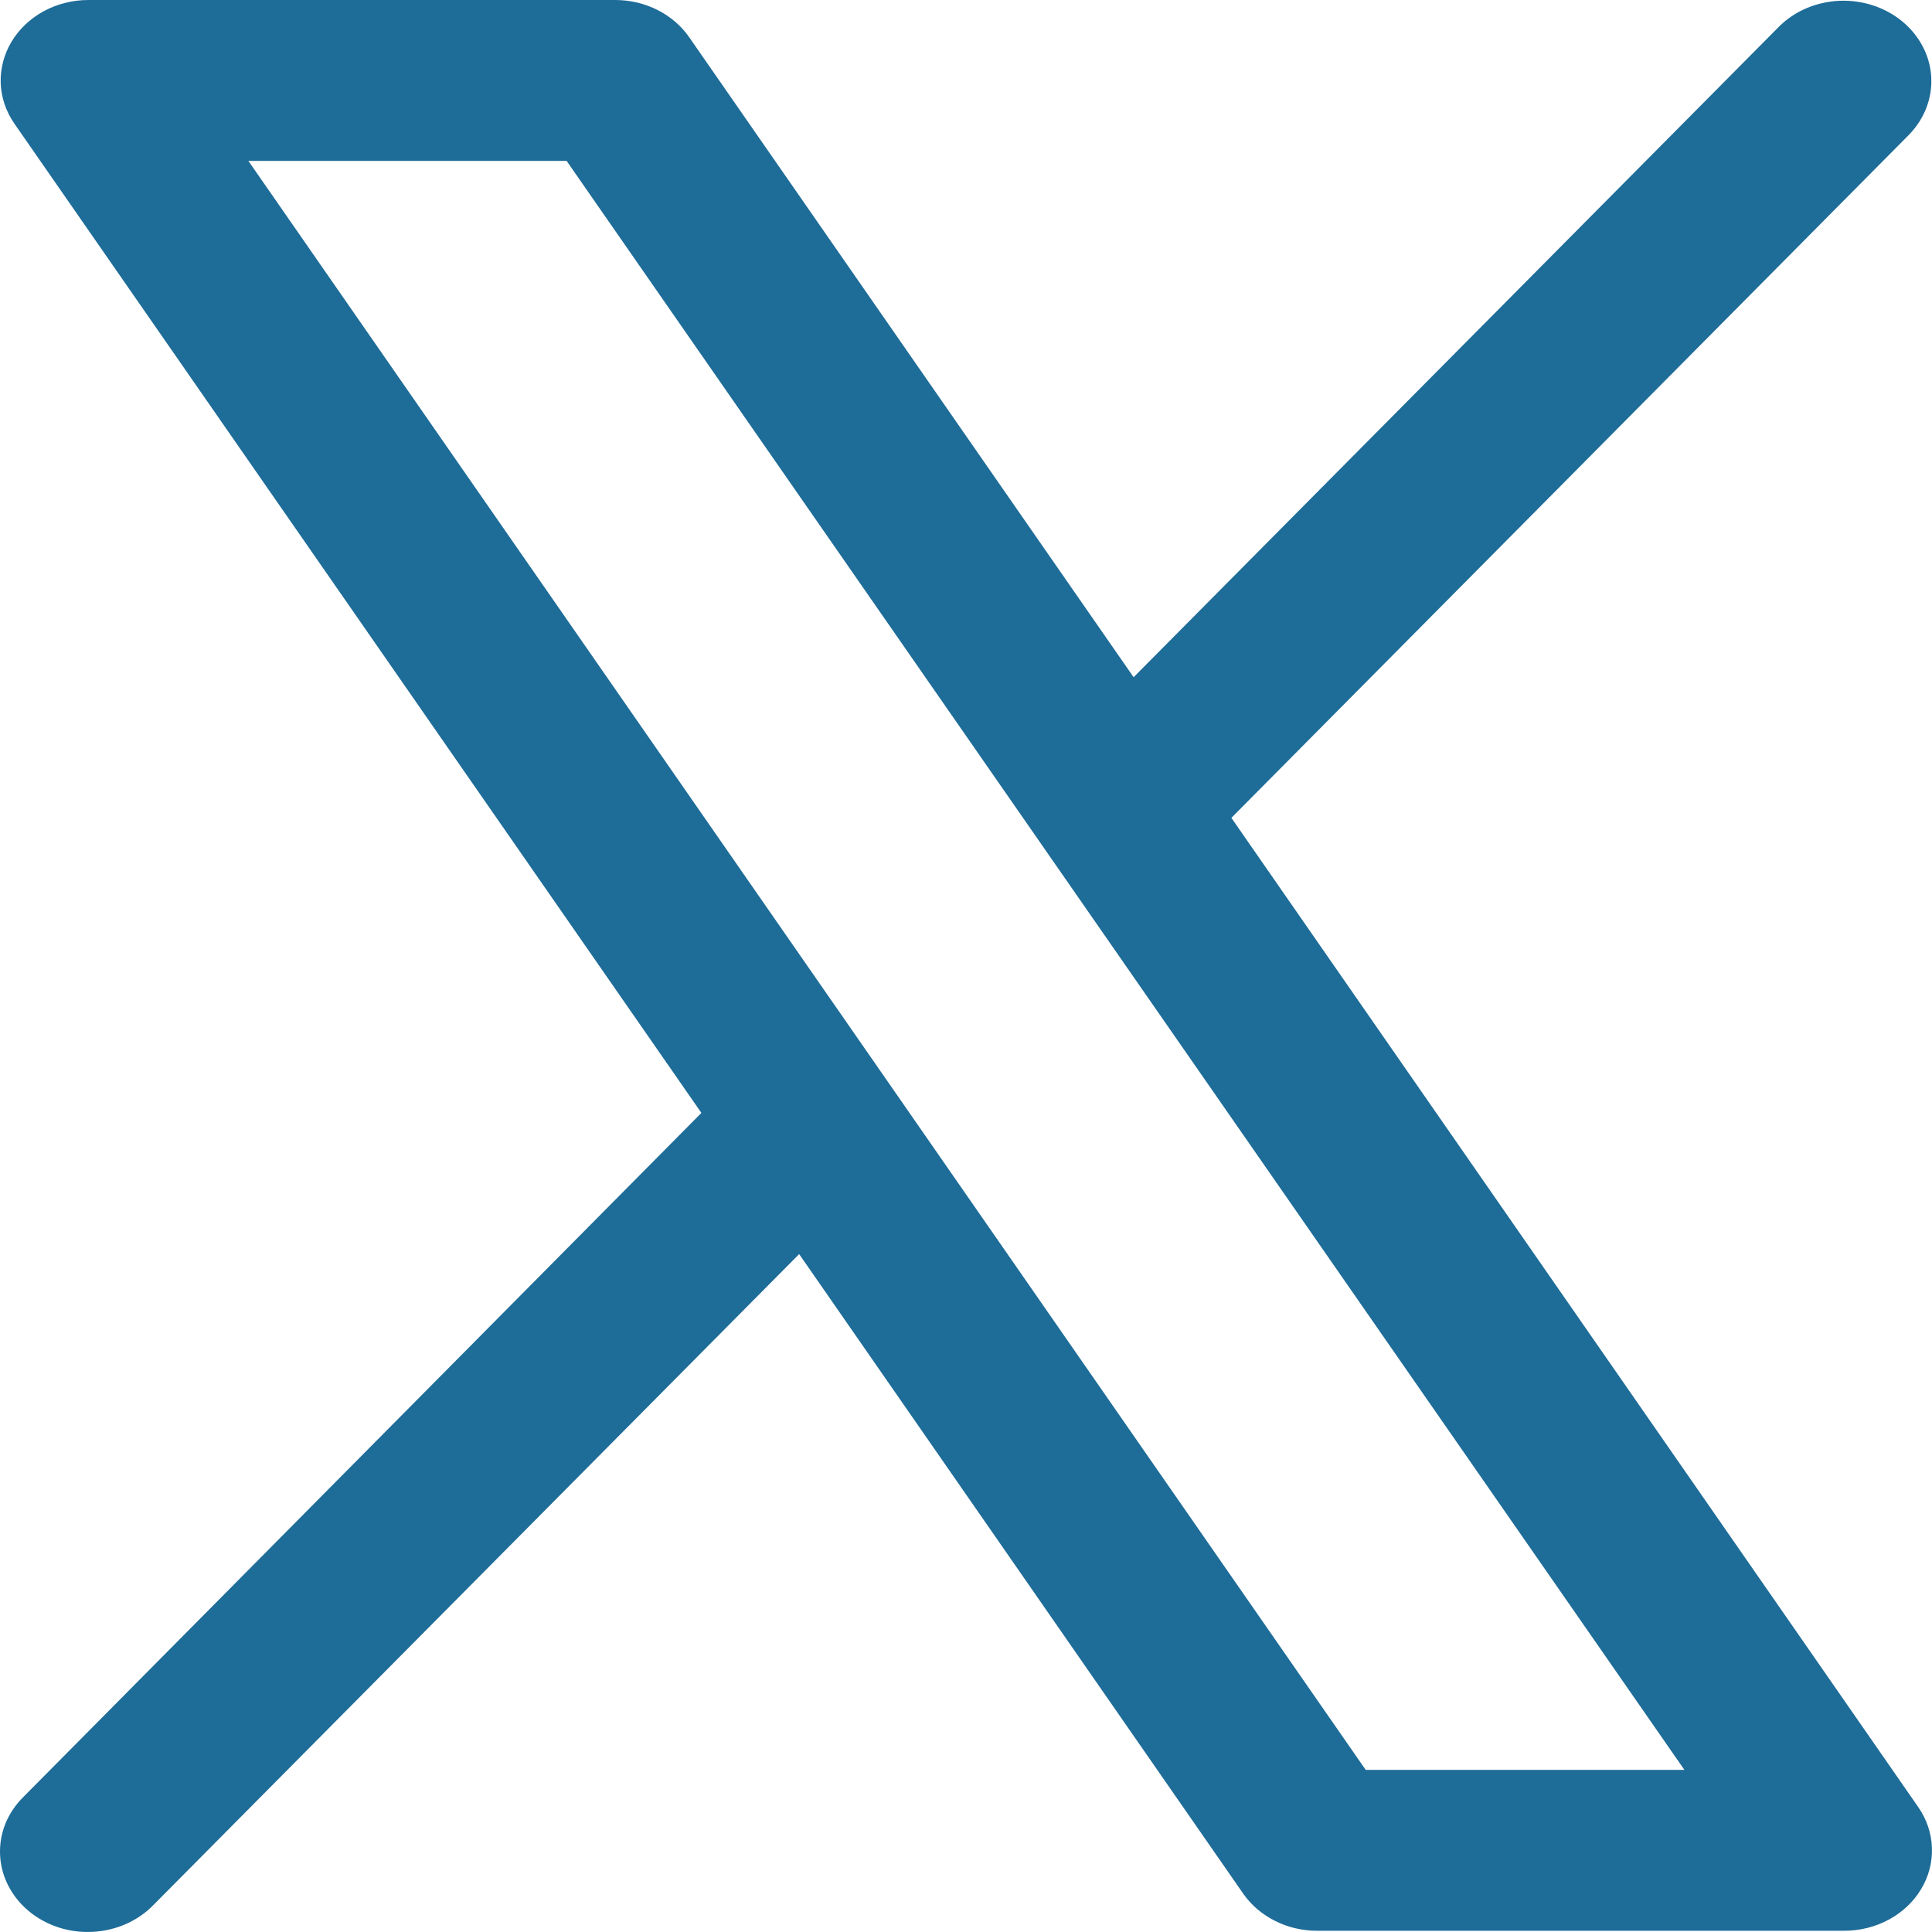
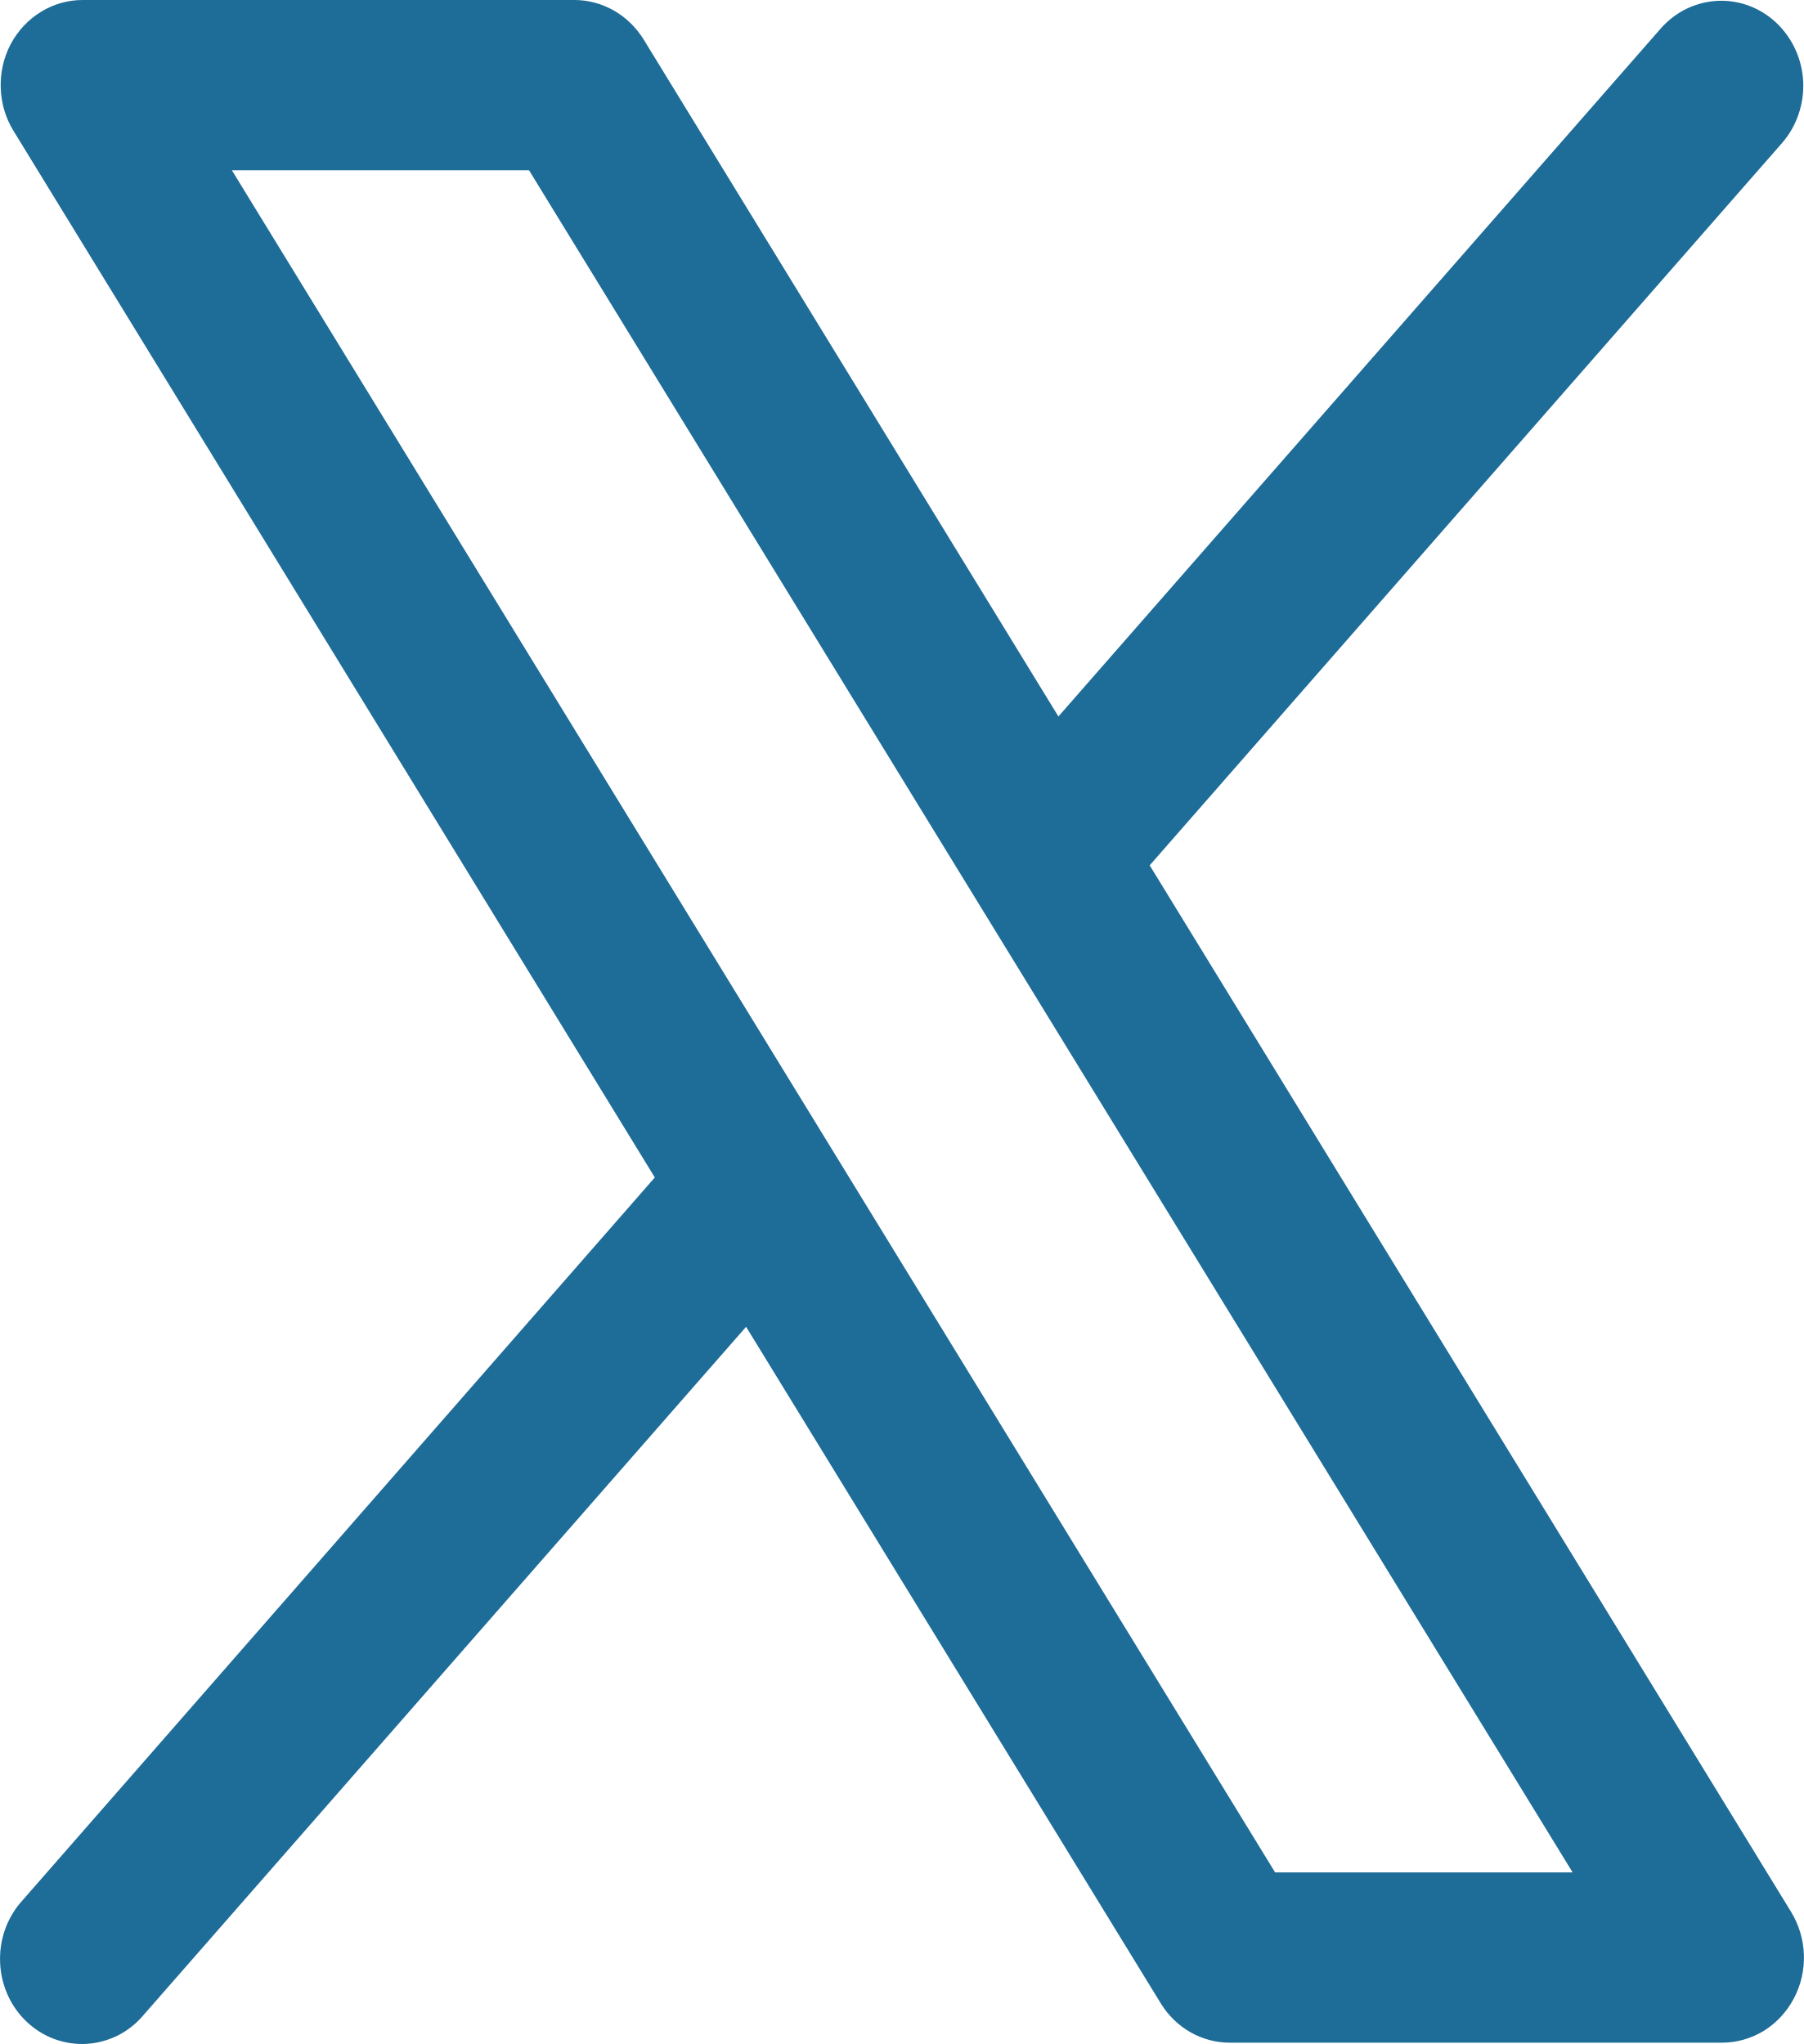
- <svg xmlns="http://www.w3.org/2000/svg" width="25" height="25" viewBox="0 0 25 25" fill="none">
-   <path d="M24.823 23.385L15.934 10.583L24.705 1.741C24.903 1.536 25.006 1.268 24.99 0.994C24.974 0.721 24.84 0.464 24.619 0.28C24.398 0.096 24.107 -0.001 23.808 0.01C23.509 0.022 23.227 0.14 23.024 0.341L14.669 8.763L8.919 0.483C8.817 0.335 8.675 0.213 8.508 0.129C8.34 0.044 8.152 5.4302e-05 7.961 1.23145e-07H1.145C0.941 -9.06506e-05 0.741 0.05 0.566 0.145C0.391 0.24 0.247 0.377 0.149 0.54C0.051 0.704 0.003 0.889 0.009 1.075C0.016 1.262 0.077 1.443 0.187 1.601L9.076 14.401L0.305 23.25C0.202 23.351 0.123 23.469 0.07 23.598C0.018 23.727 -0.005 23.865 0.001 24.002C0.007 24.14 0.043 24.275 0.107 24.4C0.171 24.525 0.261 24.637 0.372 24.729C0.483 24.822 0.613 24.893 0.755 24.94C0.897 24.986 1.047 25.006 1.197 24.998C1.347 24.991 1.494 24.956 1.629 24.897C1.765 24.837 1.886 24.753 1.986 24.65L10.341 16.228L16.09 24.508C16.194 24.655 16.335 24.775 16.503 24.858C16.67 24.942 16.858 24.985 17.049 24.984H23.864C24.068 24.984 24.268 24.934 24.443 24.839C24.618 24.744 24.762 24.608 24.86 24.444C24.958 24.281 25.006 24.096 24.999 23.91C24.993 23.724 24.932 23.542 24.823 23.385ZM17.672 22.902L3.214 2.082H7.332L21.796 22.902H17.672Z" fill="#1E6C98" />
+ <svg xmlns="http://www.w3.org/2000/svg" width="15" height="17" viewBox="0 0 15 17" fill="none">
+   <path d="M14.894 15.902L9.56 7.197L14.823 1.184C14.942 1.045 15.003 0.862 14.994 0.676C14.984 0.49 14.904 0.316 14.771 0.19C14.639 0.065 14.464 -0.001 14.285 0.007C14.105 0.015 13.937 0.095 13.814 0.232L8.801 5.959L5.352 0.328C5.29 0.228 5.205 0.145 5.105 0.088C5.004 0.03 4.891 3.69254e-05 4.777 8.37386e-08H0.687C0.565 -6.16424e-05 0.445 0.034 0.34 0.099C0.235 0.163 0.148 0.256 0.089 0.367C0.03 0.479 0.002 0.604 0.006 0.731C0.01 0.858 0.046 0.981 0.112 1.088L5.445 9.793L0.183 15.81C0.121 15.878 0.074 15.959 0.042 16.047C0.011 16.135 -0.003 16.228 0.001 16.322C0.004 16.415 0.026 16.507 0.064 16.592C0.102 16.677 0.156 16.753 0.223 16.816C0.29 16.879 0.368 16.928 0.453 16.959C0.538 16.99 0.628 17.004 0.718 16.999C0.808 16.994 0.896 16.97 0.978 16.93C1.059 16.889 1.132 16.832 1.191 16.762L6.204 11.035L9.654 16.665C9.716 16.765 9.801 16.847 9.902 16.904C10.002 16.96 10.115 16.99 10.229 16.989H14.319C14.441 16.989 14.56 16.955 14.666 16.891C14.771 16.826 14.857 16.733 14.916 16.622C14.975 16.511 15.004 16.386 15 16.259C14.996 16.132 14.959 16.009 14.894 15.902ZM10.603 15.573L1.928 1.416H4.399L13.077 15.573H10.603Z" fill="#1E6C98" />
</svg>
